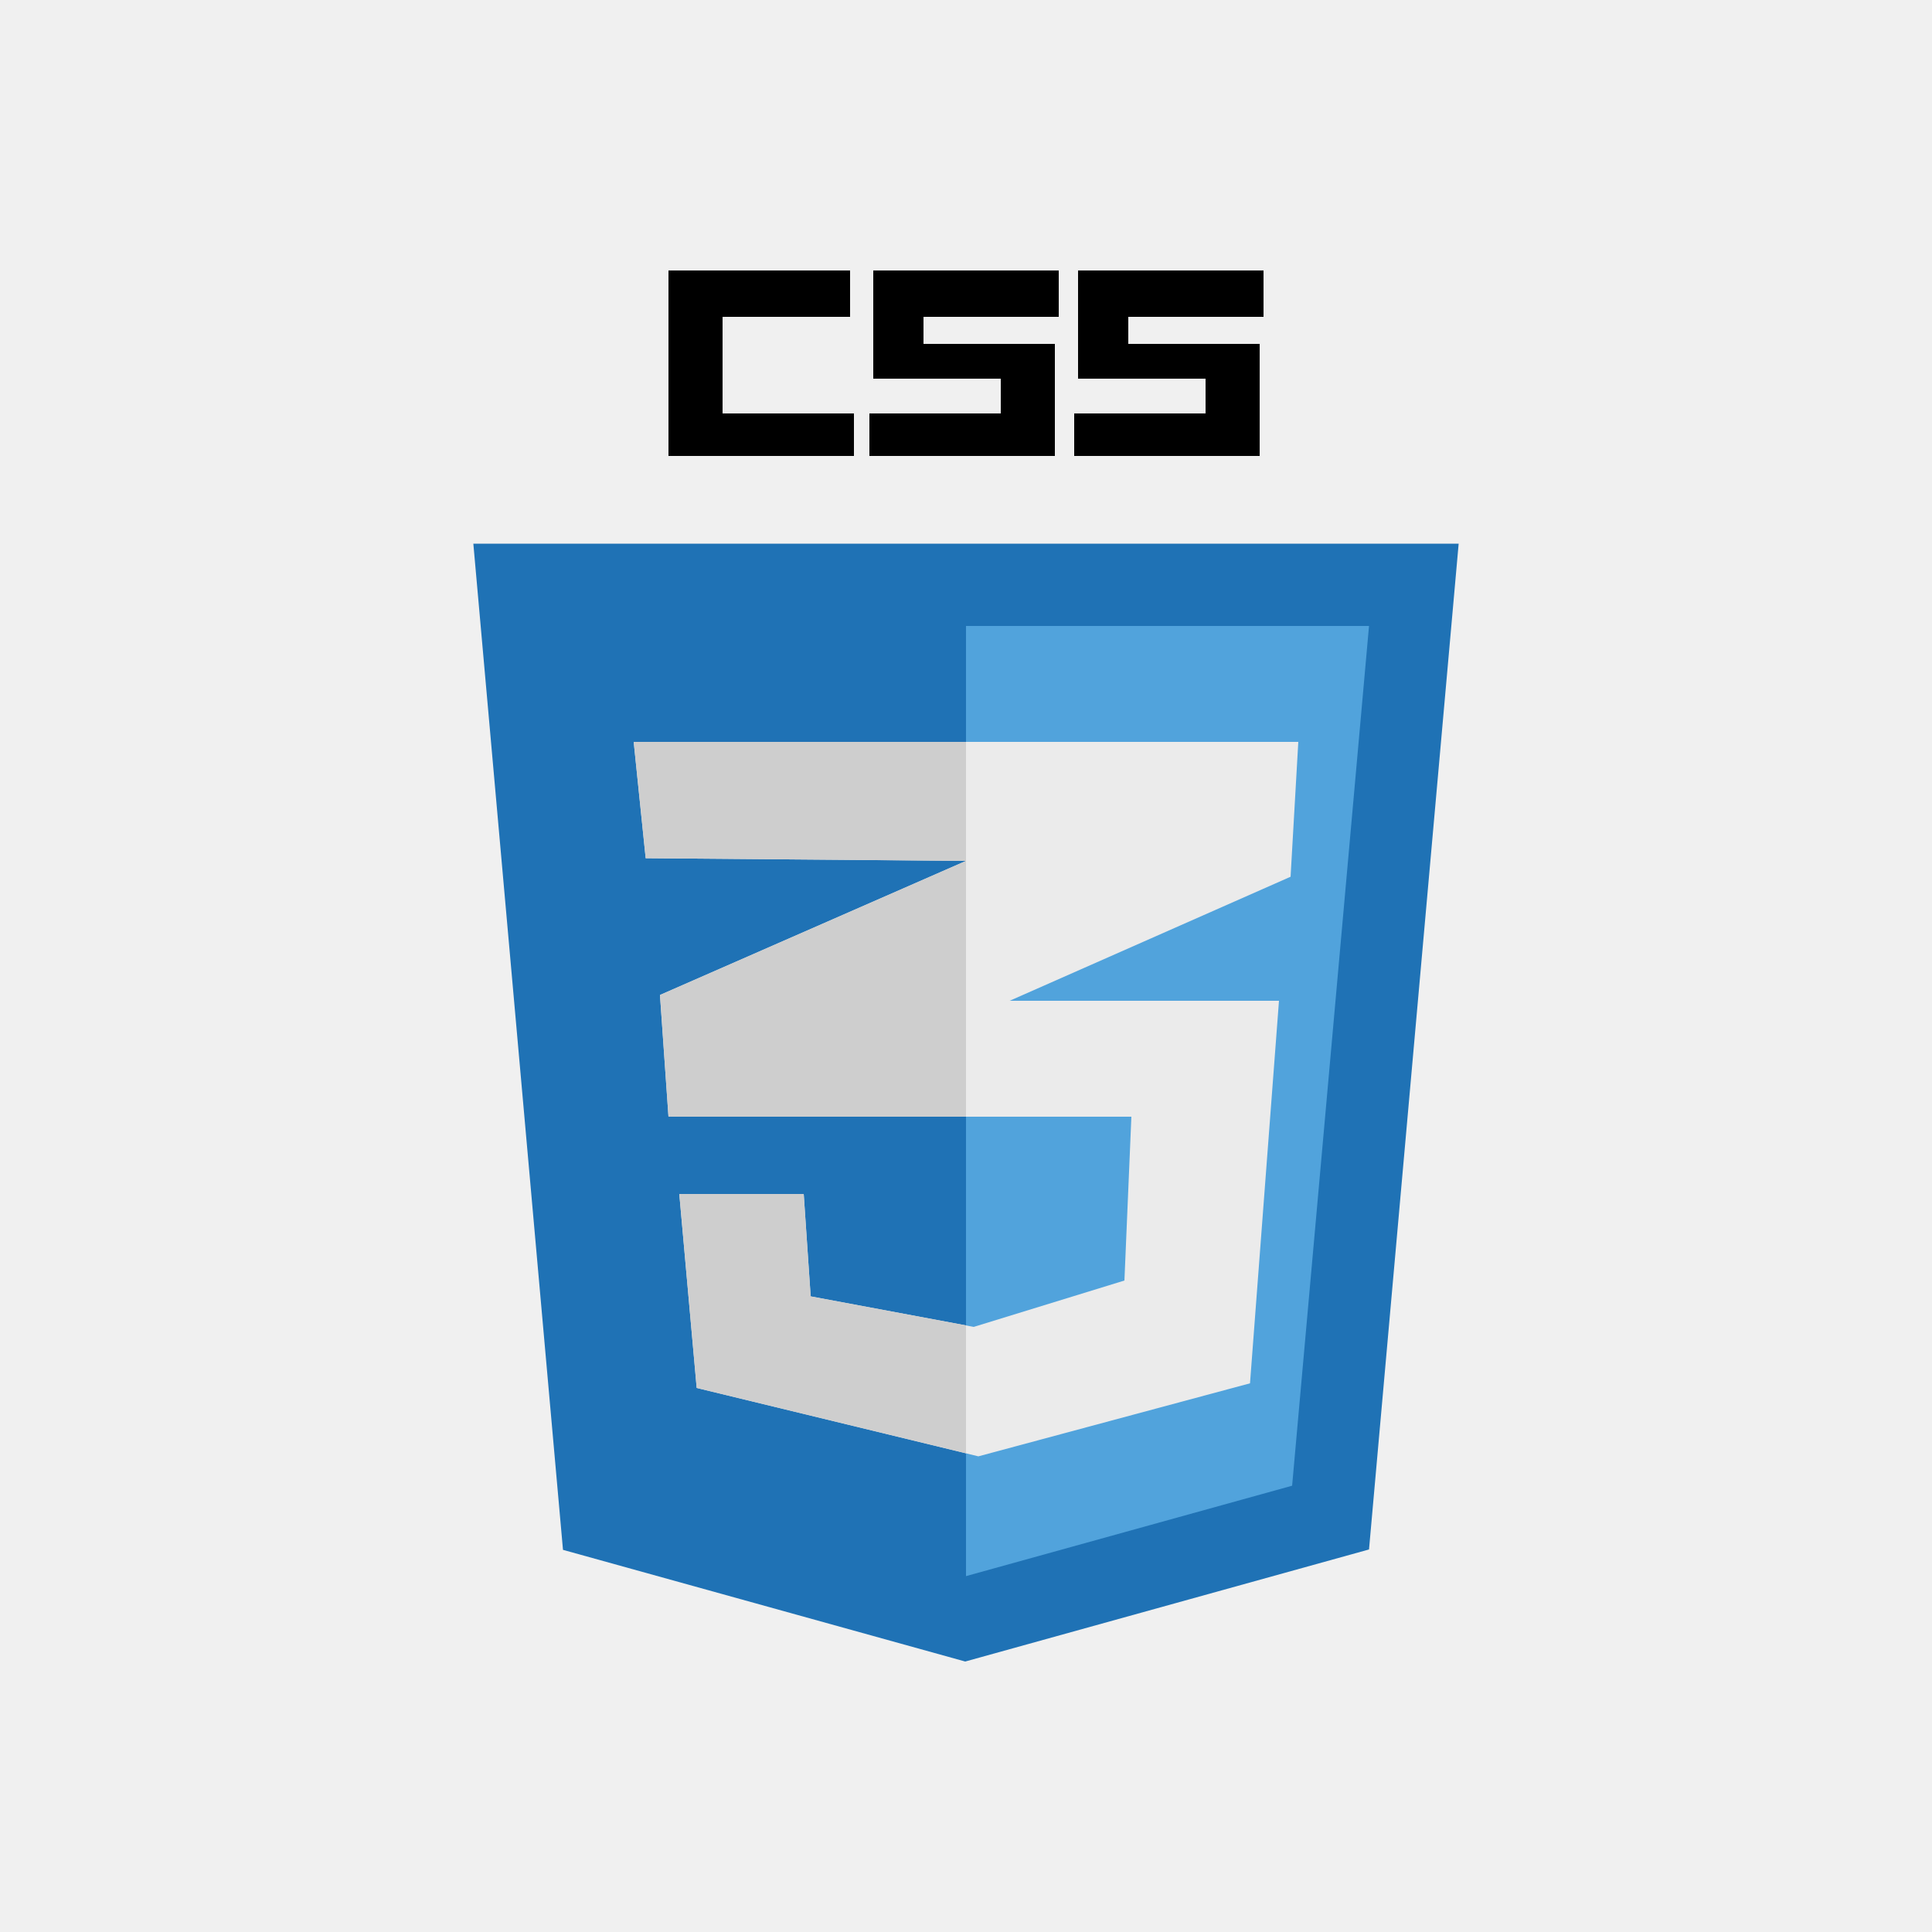
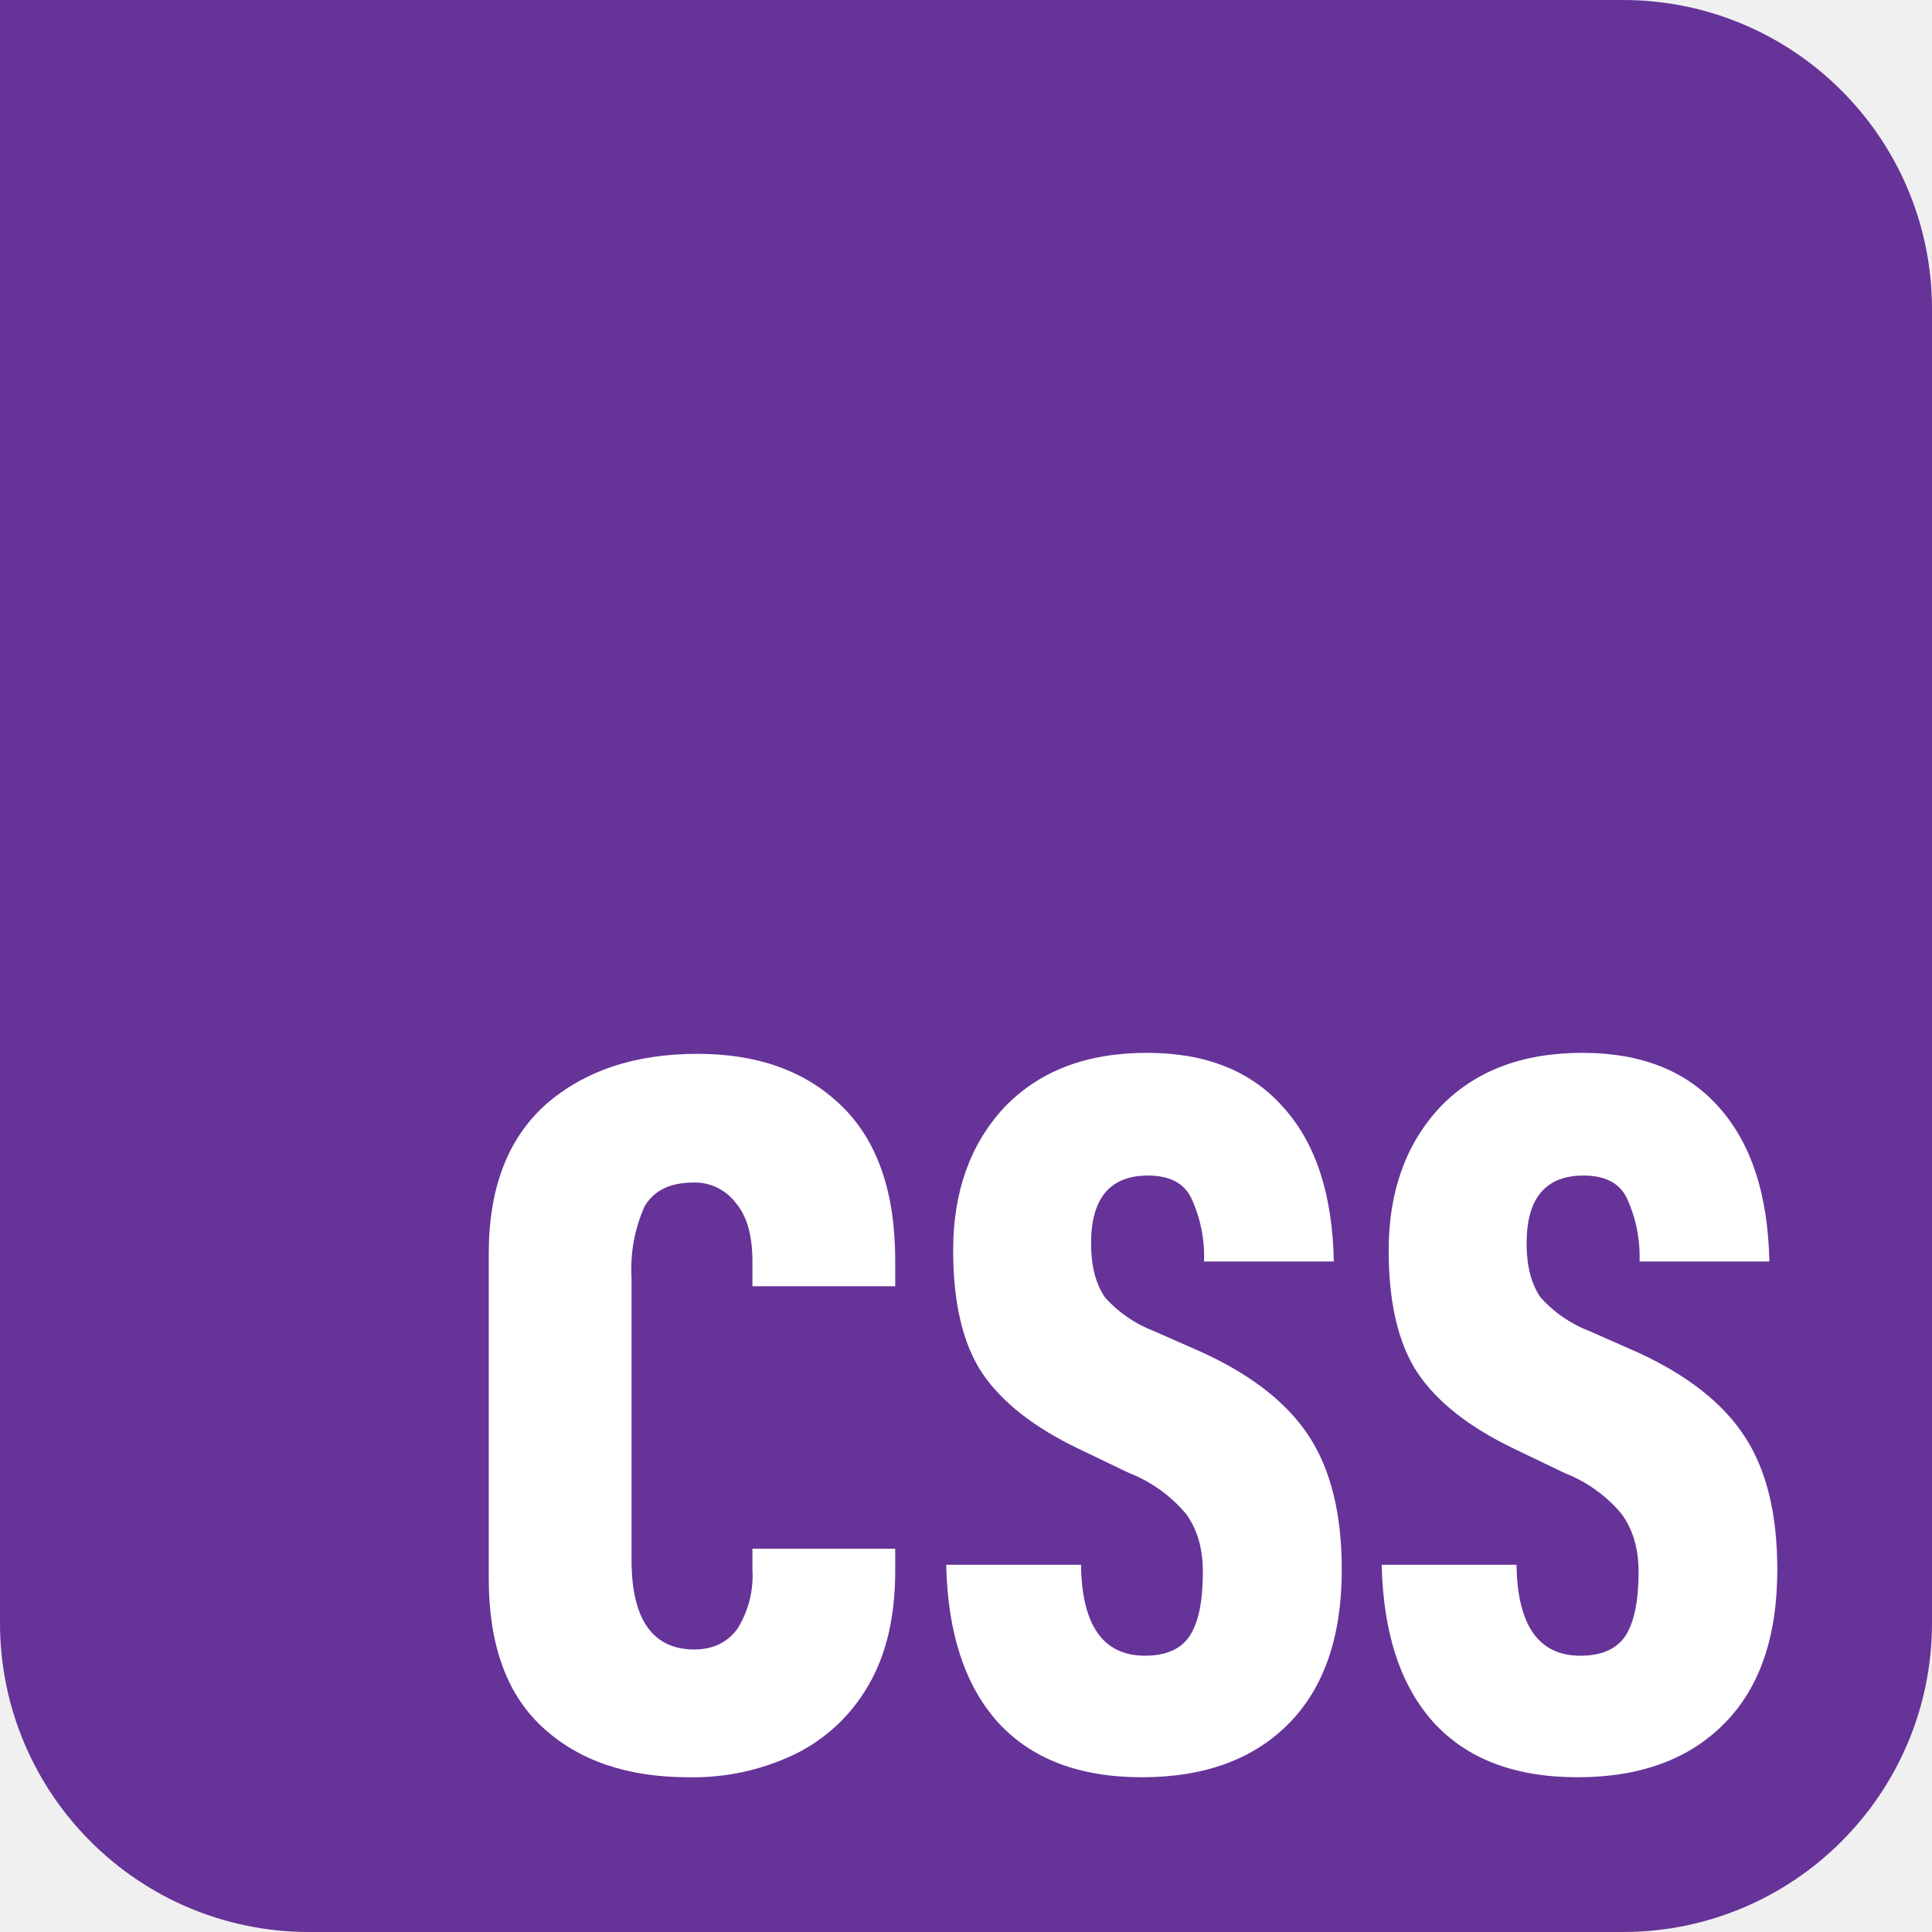
- <svg xmlns="http://www.w3.org/2000/svg" version="1.1" id="Layer_1" x="0px" y="0px" viewBox="0 0 500 500" style="enable-background:new 0 0 500 500;" xml:space="preserve">
-   <style type="text/css">
- 	.st0{fill:#1F72B5;}
- 	.st1{fill:#51A3DC;}
- 	.st2{fill:#EBEBEB;}
- 	.st3{fill:#CECECE;}
- </style>
-   <g id="XMLID_1_">
-     <polygon id="XMLID_11_" class="st0" points="145.7,401.1 122.5,140.7 377.5,140.7 354.3,401 249.8,430  " />
-     <polygon id="XMLID_10_" class="st1" points="250,407.9 334.4,384.5 354.3,162 250,162  " />
-     <polygon id="XMLID_35_" class="st2" points="167.1,222.1 164,192 336,192 334,226.9 261.3,259 331,259 323.5,358 253.2,376.9    180.3,359.2 175.8,309 208,309 209.8,335.5 252,343.4 291,331.4 292.8,289 173,289 170.8,257.5 250,222.8  " />
-     <g id="XMLID_2_">
-       <polygon id="XMLID_39_" class="st3" points="170.8,257.5 173,289 250,289 250,222.8   " />
-       <polygon id="XMLID_40_" class="st3" points="209.8,335.5 208,309 175.8,309 180.3,359.2 250,376.1 250,343   " />
-       <polygon id="XMLID_41_" class="st3" points="164,192 167.1,222.1 250,222.8 250,192   " />
-     </g>
-     <g id="XMLID_36_">
-       <polygon id="XMLID_34_" points="274,82 274,70 226,70 226,98 259,98 259,107 225,107 225,118 273,118 273,89 239,89 239,82   " />
-       <polygon id="XMLID_38_" points="187,98.3 187,107 221,107 221,118 173,118 173,89.3 173,70 220,70 220,82 187,82   " />
-       <polygon id="XMLID_37_" points="327,82 327,70 279,70 279,98 312,98 312,107 278,107 278,118 326,118 326,89 292,89 292,82   " />
-     </g>
-   </g>
+ <svg xmlns="http://www.w3.org/2000/svg" width="1000" height="1000" aria-labelledby="css-logo-title css-logo-description" viewBox="0 0 1000 1000">
+   <path fill="#639" d="M0 0h840a160 160 0 0 1 160 160v680a160 160 0 0 1-160 160H160A160 160 0 0 1 0 840V0Z" />
+   <path fill="#fff" d="M816.54 919.9c-32.39 0-57.16-9.42-74.5-28.35-17.15-19.03-26.08-46.18-26.88-81.64h69.8c.4 31.36 11.42 47.08 33.08 47.08 11.04 0 18.86-3.5 23.37-10.42 4.41-6.9 6.72-17.93 6.72-33.05 0-12.02-3.01-22.04-8.83-29.95a73.2 73.2 0 0 0-29.48-21.14L783.95 750c-23.06-11.02-39.81-24.04-50.14-39.27-10.03-15.13-15.04-36.36-15.04-63.5 0-30.36 8.83-55 26.37-73.94 18.05-18.93 42.62-28.34 74-28.34 30.3 0 53.76 9.31 70.3 27.84 16.85 18.64 25.67 45.28 26.38 80.14h-67.19c.4-11.4-1.9-22.72-6.72-33.06-3.8-7.6-11.23-11.41-22.26-11.41-19.65 0-29.48 11.71-29.48 35.05 0 11.83 2.4 21.04 7.22 28.05A65.18 65.18 0 0 0 822.76 689l24.77 10.92c25.57 11.72 44.02 26.05 55.35 43.38 11.43 17.23 17.05 40.27 17.05 69.12 0 34.56-9.03 61.1-27.38 79.63-18.25 18.53-43.62 27.85-76 27.85Zm-225.42 0c-32.4 0-57.16-9.42-74.51-28.35-17.15-19.03-26.07-46.18-26.87-81.64h69.79c.4 31.36 11.43 47.08 33.1 47.08 11.02 0 18.84-3.5 23.25-10.42 4.52-6.9 6.72-17.93 6.72-33.05 0-12.02-2.9-22.04-8.72-29.95a73.2 73.2 0 0 0-29.48-21.14L558.53 750c-23.07-11.02-39.81-24.04-50.14-39.27-10.03-15.13-15.04-36.36-15.04-63.5 0-30.36 8.82-55 26.37-73.94 18.05-18.93 42.62-28.34 74-28.34 30.29 0 53.75 9.31 70.2 27.84 17.05 18.64 25.77 45.28 26.47 80.14h-67.18c.4-11.4-1.9-22.72-6.72-33.06-3.81-7.6-11.23-11.41-22.26-11.41-19.66 0-29.49 11.71-29.49 35.05 0 11.83 2.41 21.04 7.22 28.05A65.18 65.18 0 0 0 597.33 689l24.77 10.92c25.57 11.72 44.02 26.05 55.36 43.38 11.33 17.23 17.04 40.27 17.04 69.12 0 34.56-9.12 61.1-27.37 79.63-18.25 18.53-43.62 27.85-76.01 27.85Zm-234.75 0c-31.7 0-56.86-8.62-75.51-25.85-18.65-17.12-27.88-42.87-27.88-76.93V648.83c0-33.85 9.83-59.5 29.48-77.13 19.96-17.43 46.13-26.24 78.52-26.24 31.39 0 56.15 9.01 74.5 26.84 18.56 17.93 27.88 44.58 27.88 80.14v13.32h-73.9v-12.92c0-13.72-3.01-23.84-8.83-30.45a26.46 26.46 0 0 0-21.66-10.32c-12.03 0-20.55 4.1-25.37 12.42a79.04 79.04 0 0 0-6.72 36.66v146.26c0 30.55 10.74 46.08 32.1 46.38 10.02 0 17.54-3.61 22.76-10.82a51.74 51.74 0 0 0 7.72-30.46V801.6h73.9v11.42c0 23.74-4.61 43.57-13.94 59.4a88.8 88.8 0 0 1-38.2 35.66 121.46 121.46 0 0 1-54.85 11.82Z" />
</svg>
